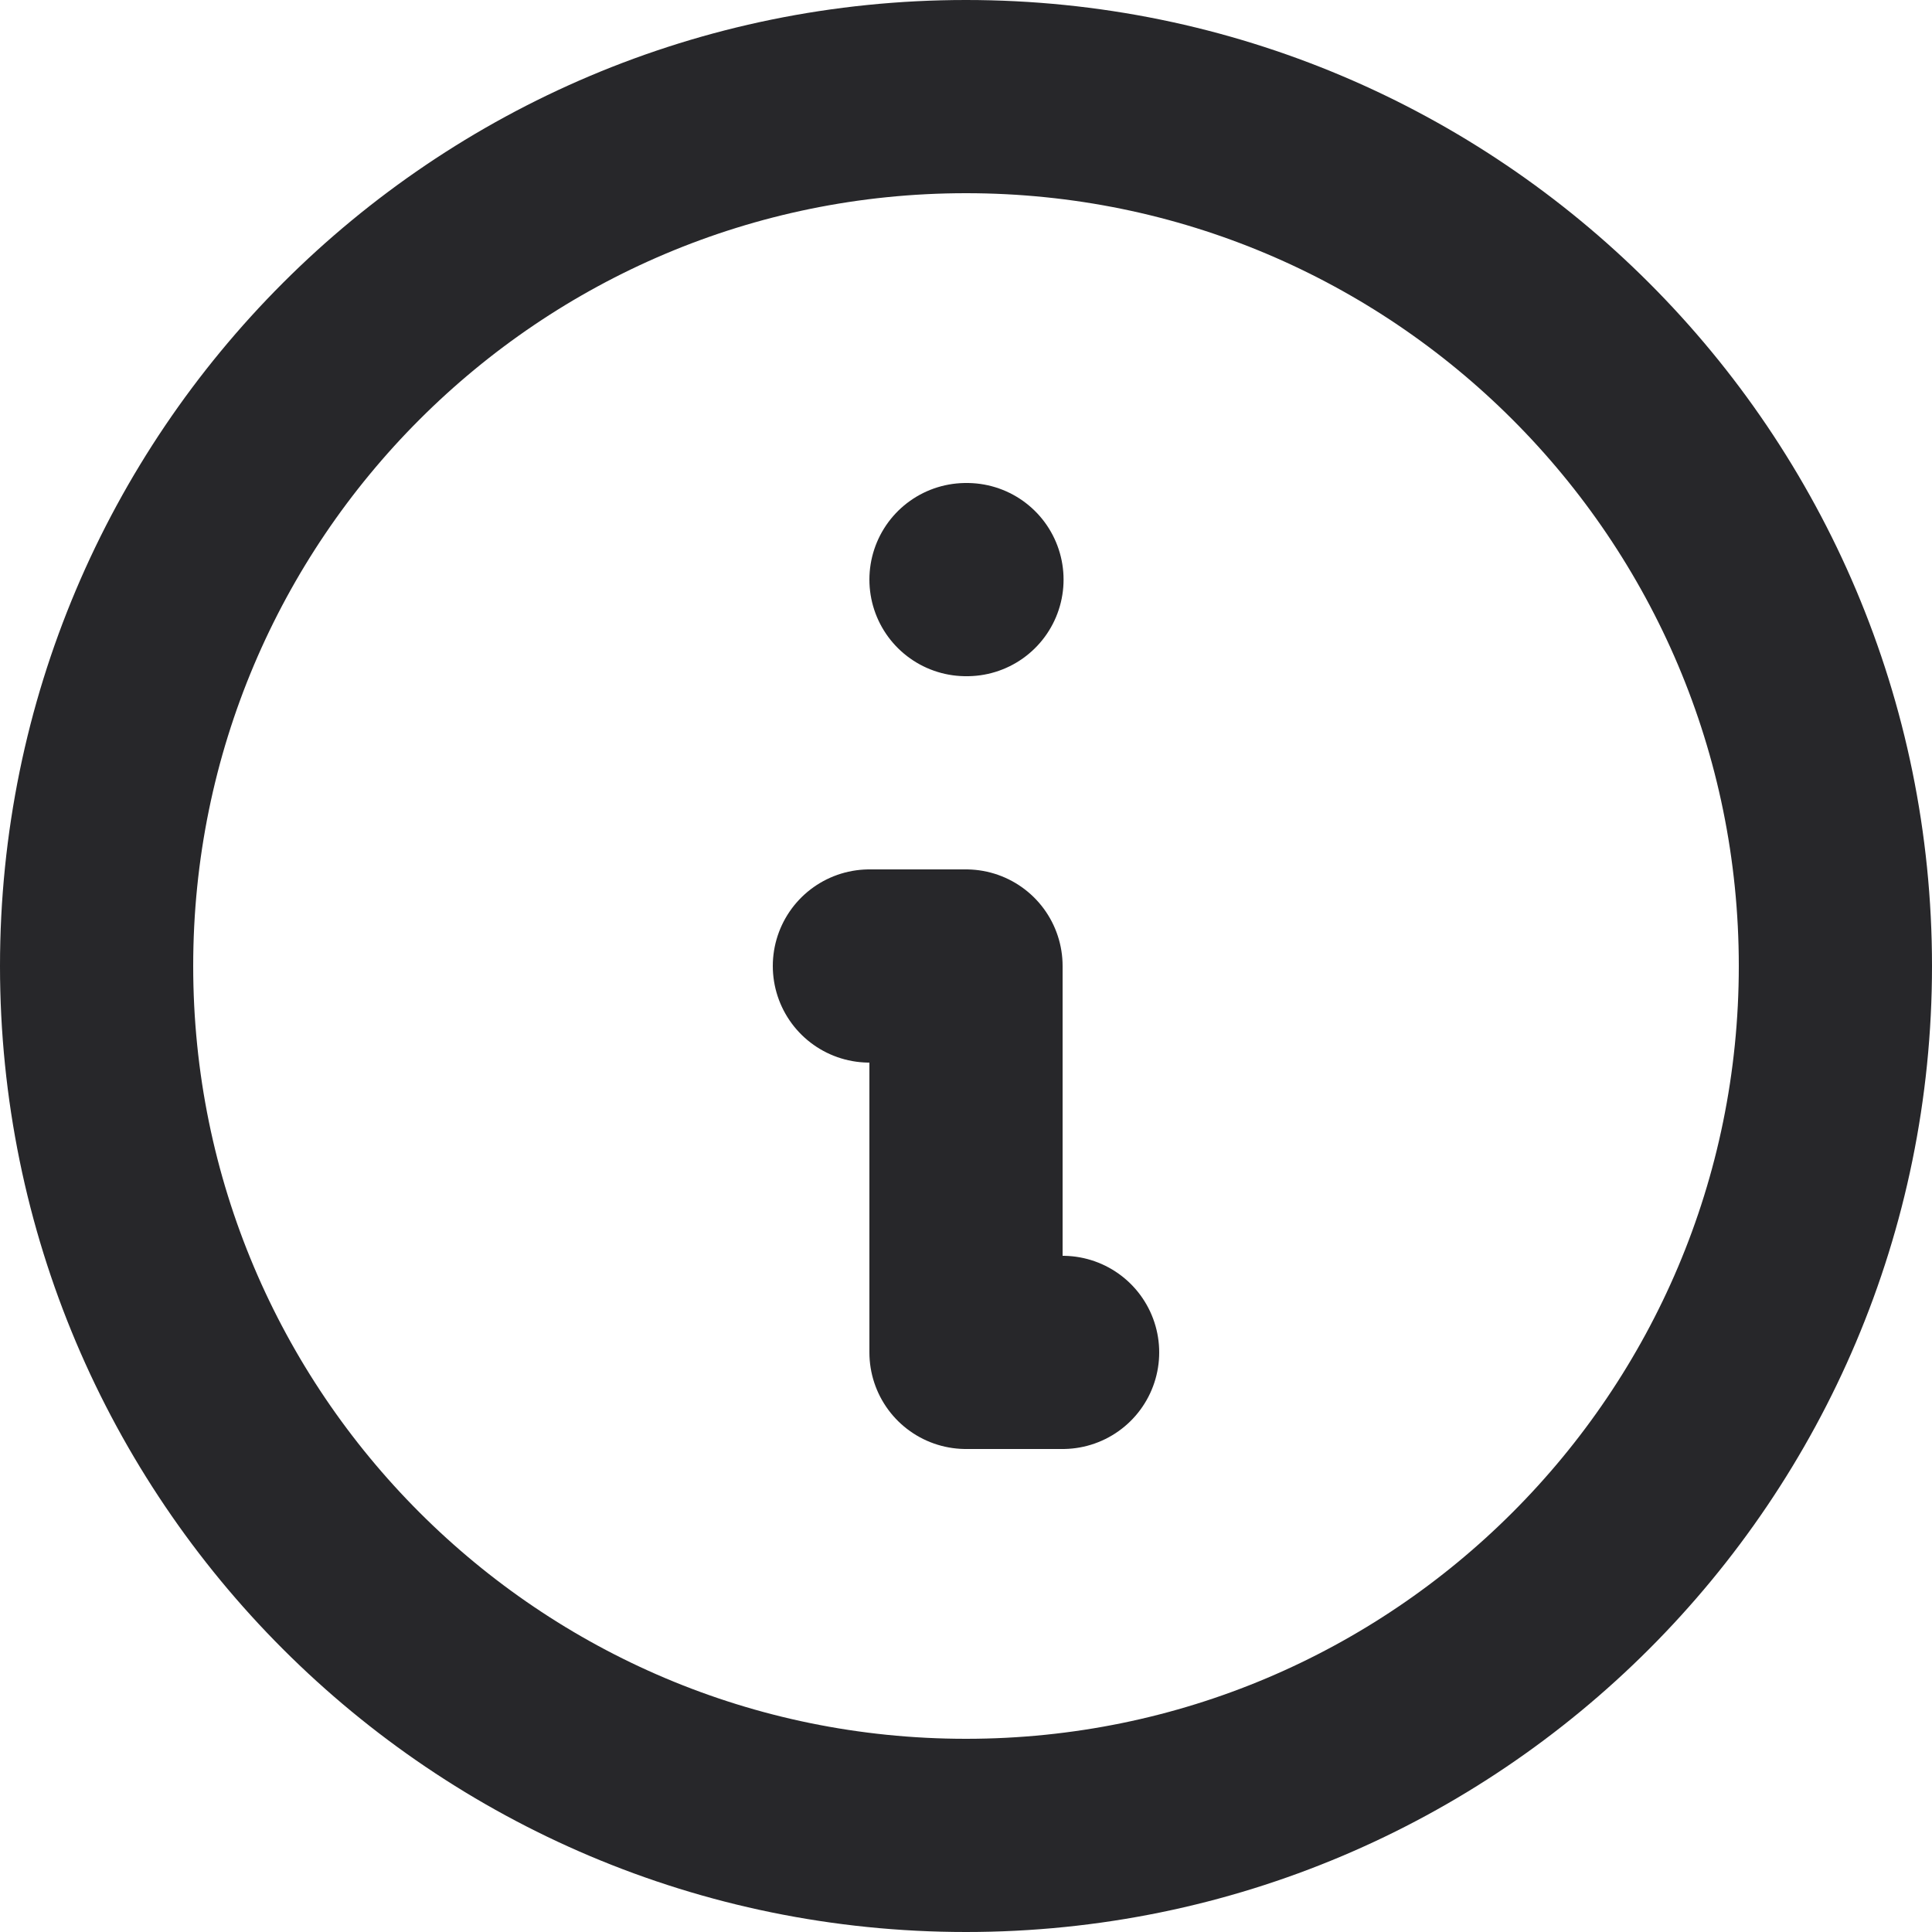
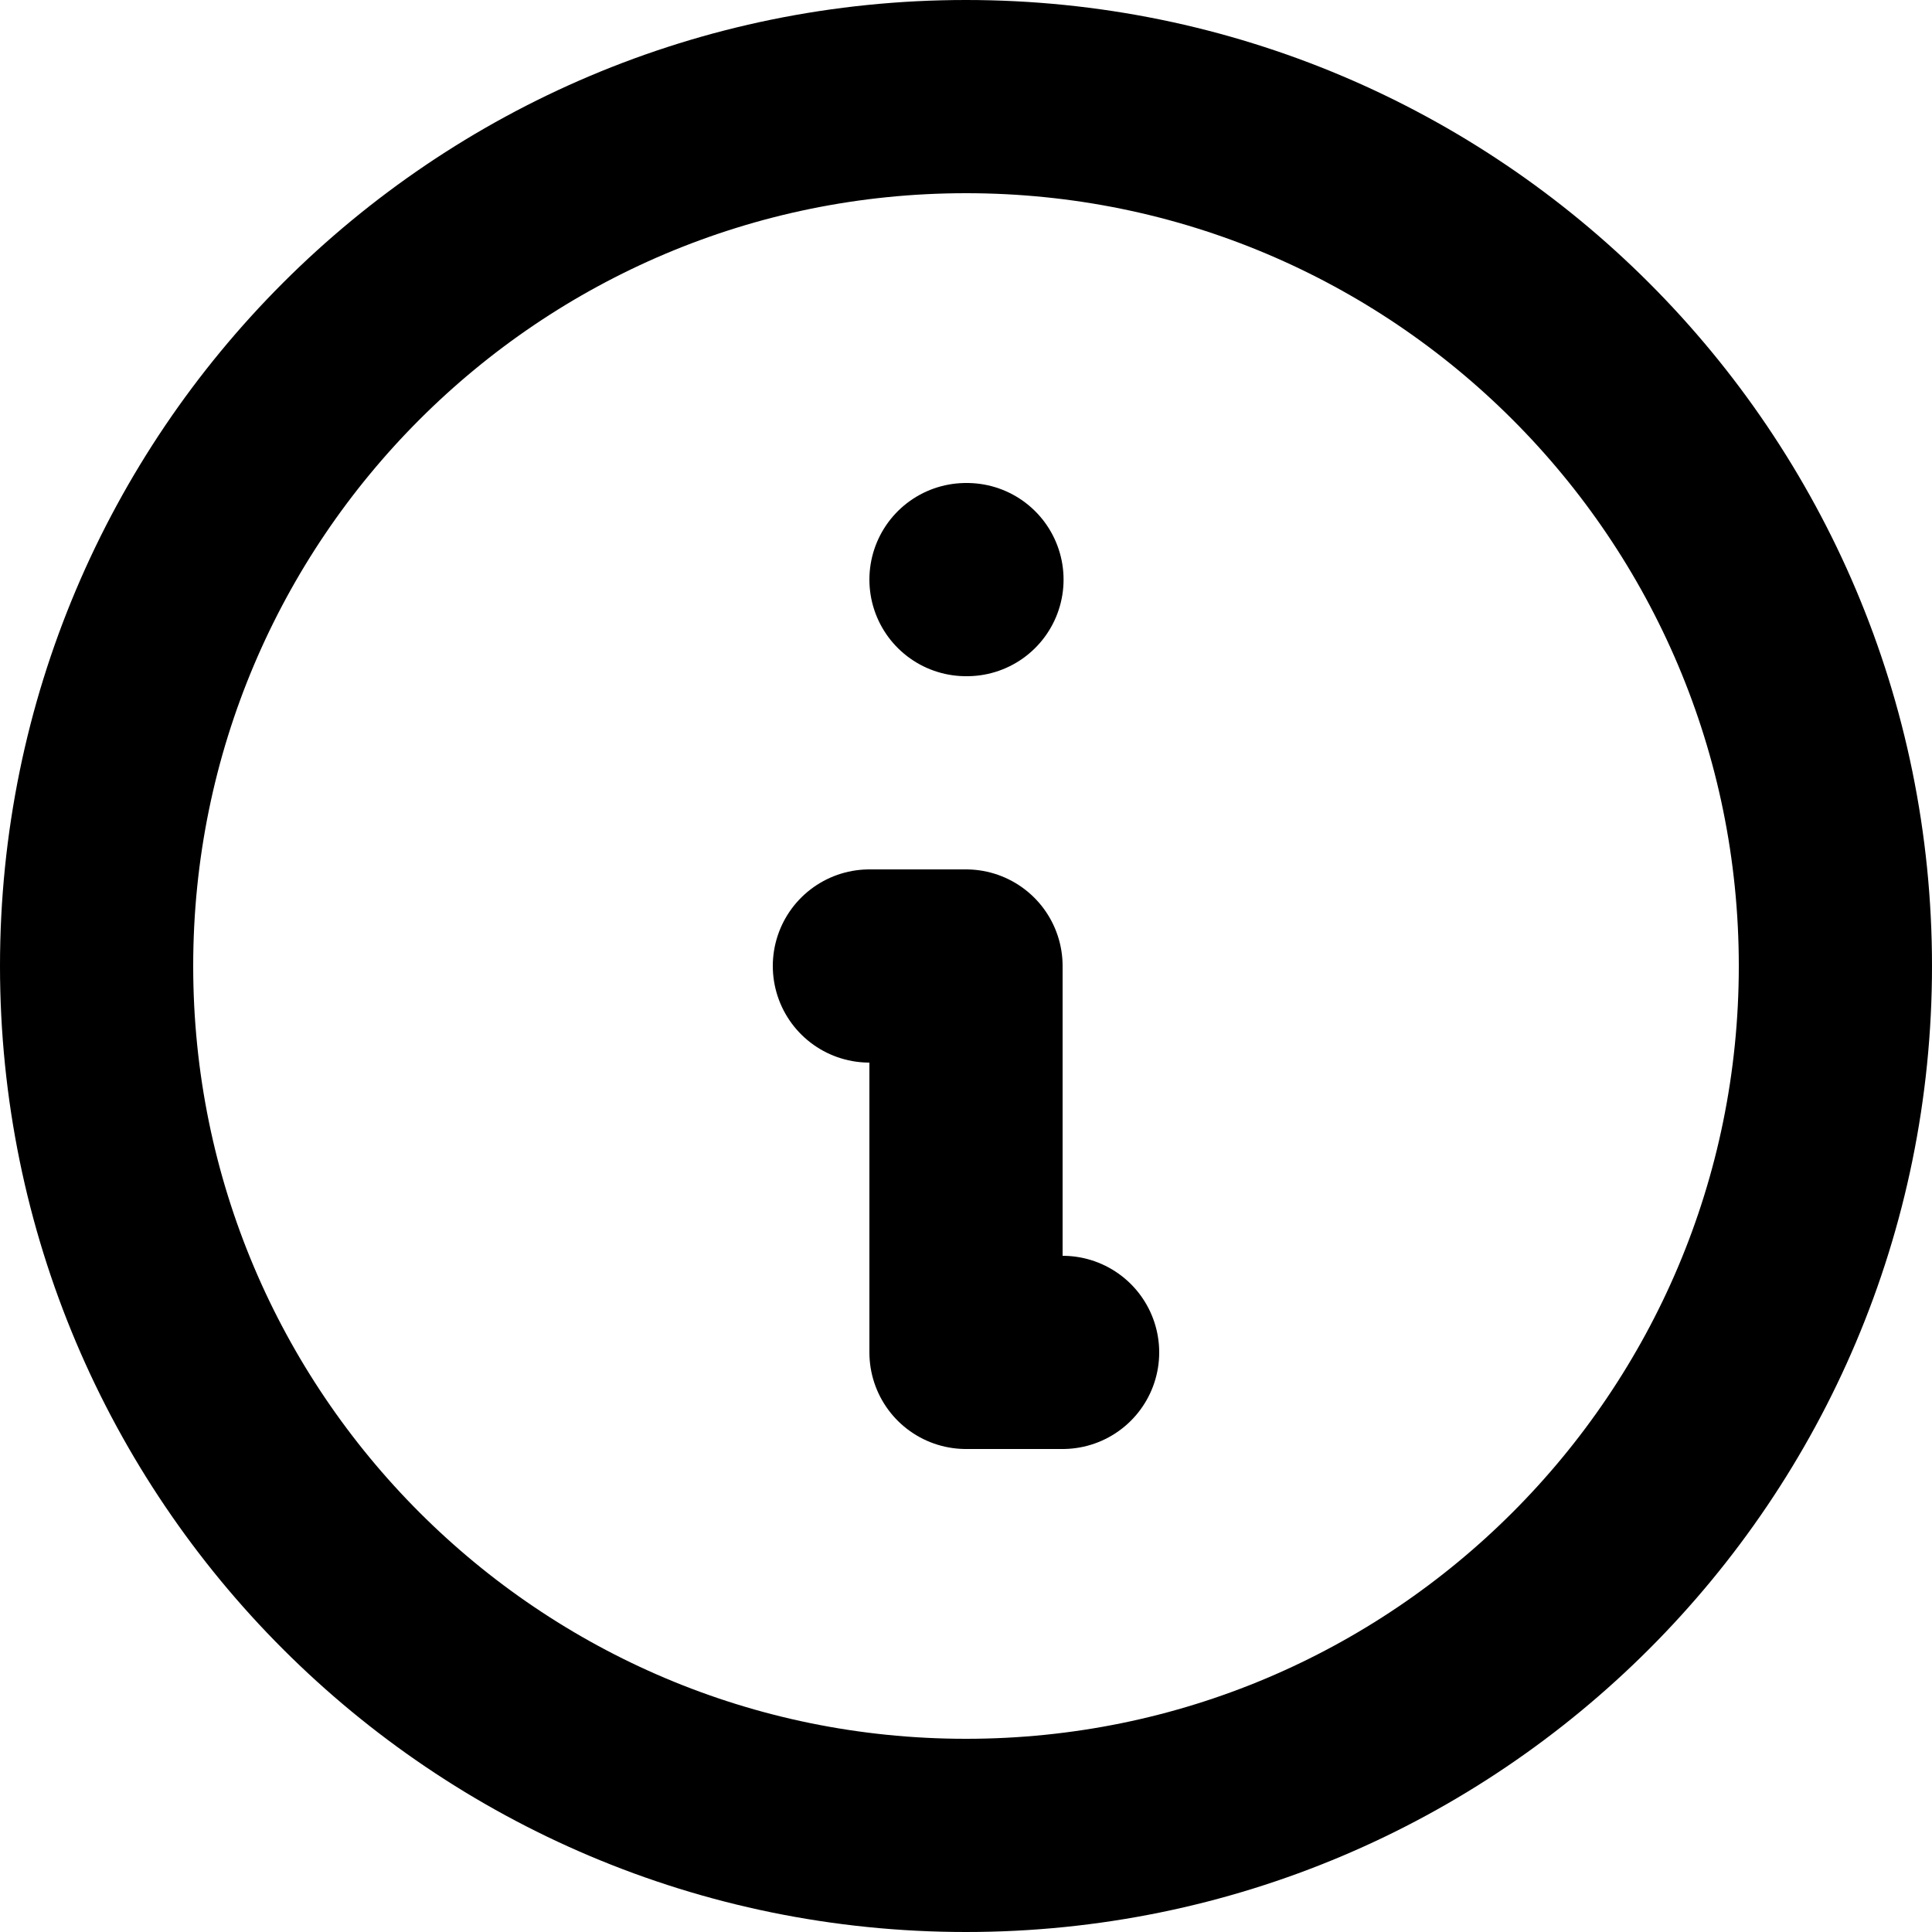
<svg xmlns="http://www.w3.org/2000/svg" width="20" height="20" viewBox="0 0 20 20" fill="none">
-   <path d="M11 14H10V10H9M10 6H10.01M19 10C19 14.971 14.971 19 10 19C5.029 19 1 14.971 1 10C1 5.029 5.029 1 10 1C14.971 1 19 5.029 19 10Z" stroke="#27272A" stroke-width="2" stroke-linecap="round" stroke-linejoin="round" />
+   <path d="M11 14H10V10H9M10 6H10.01M19 10C19 14.971 14.971 19 10 19C5.029 19 1 14.971 1 10C1 5.029 5.029 1 10 1C14.971 1 19 5.029 19 10Z" stroke="black" stroke-width="2" stroke-linecap="round" stroke-linejoin="round" />
</svg>
